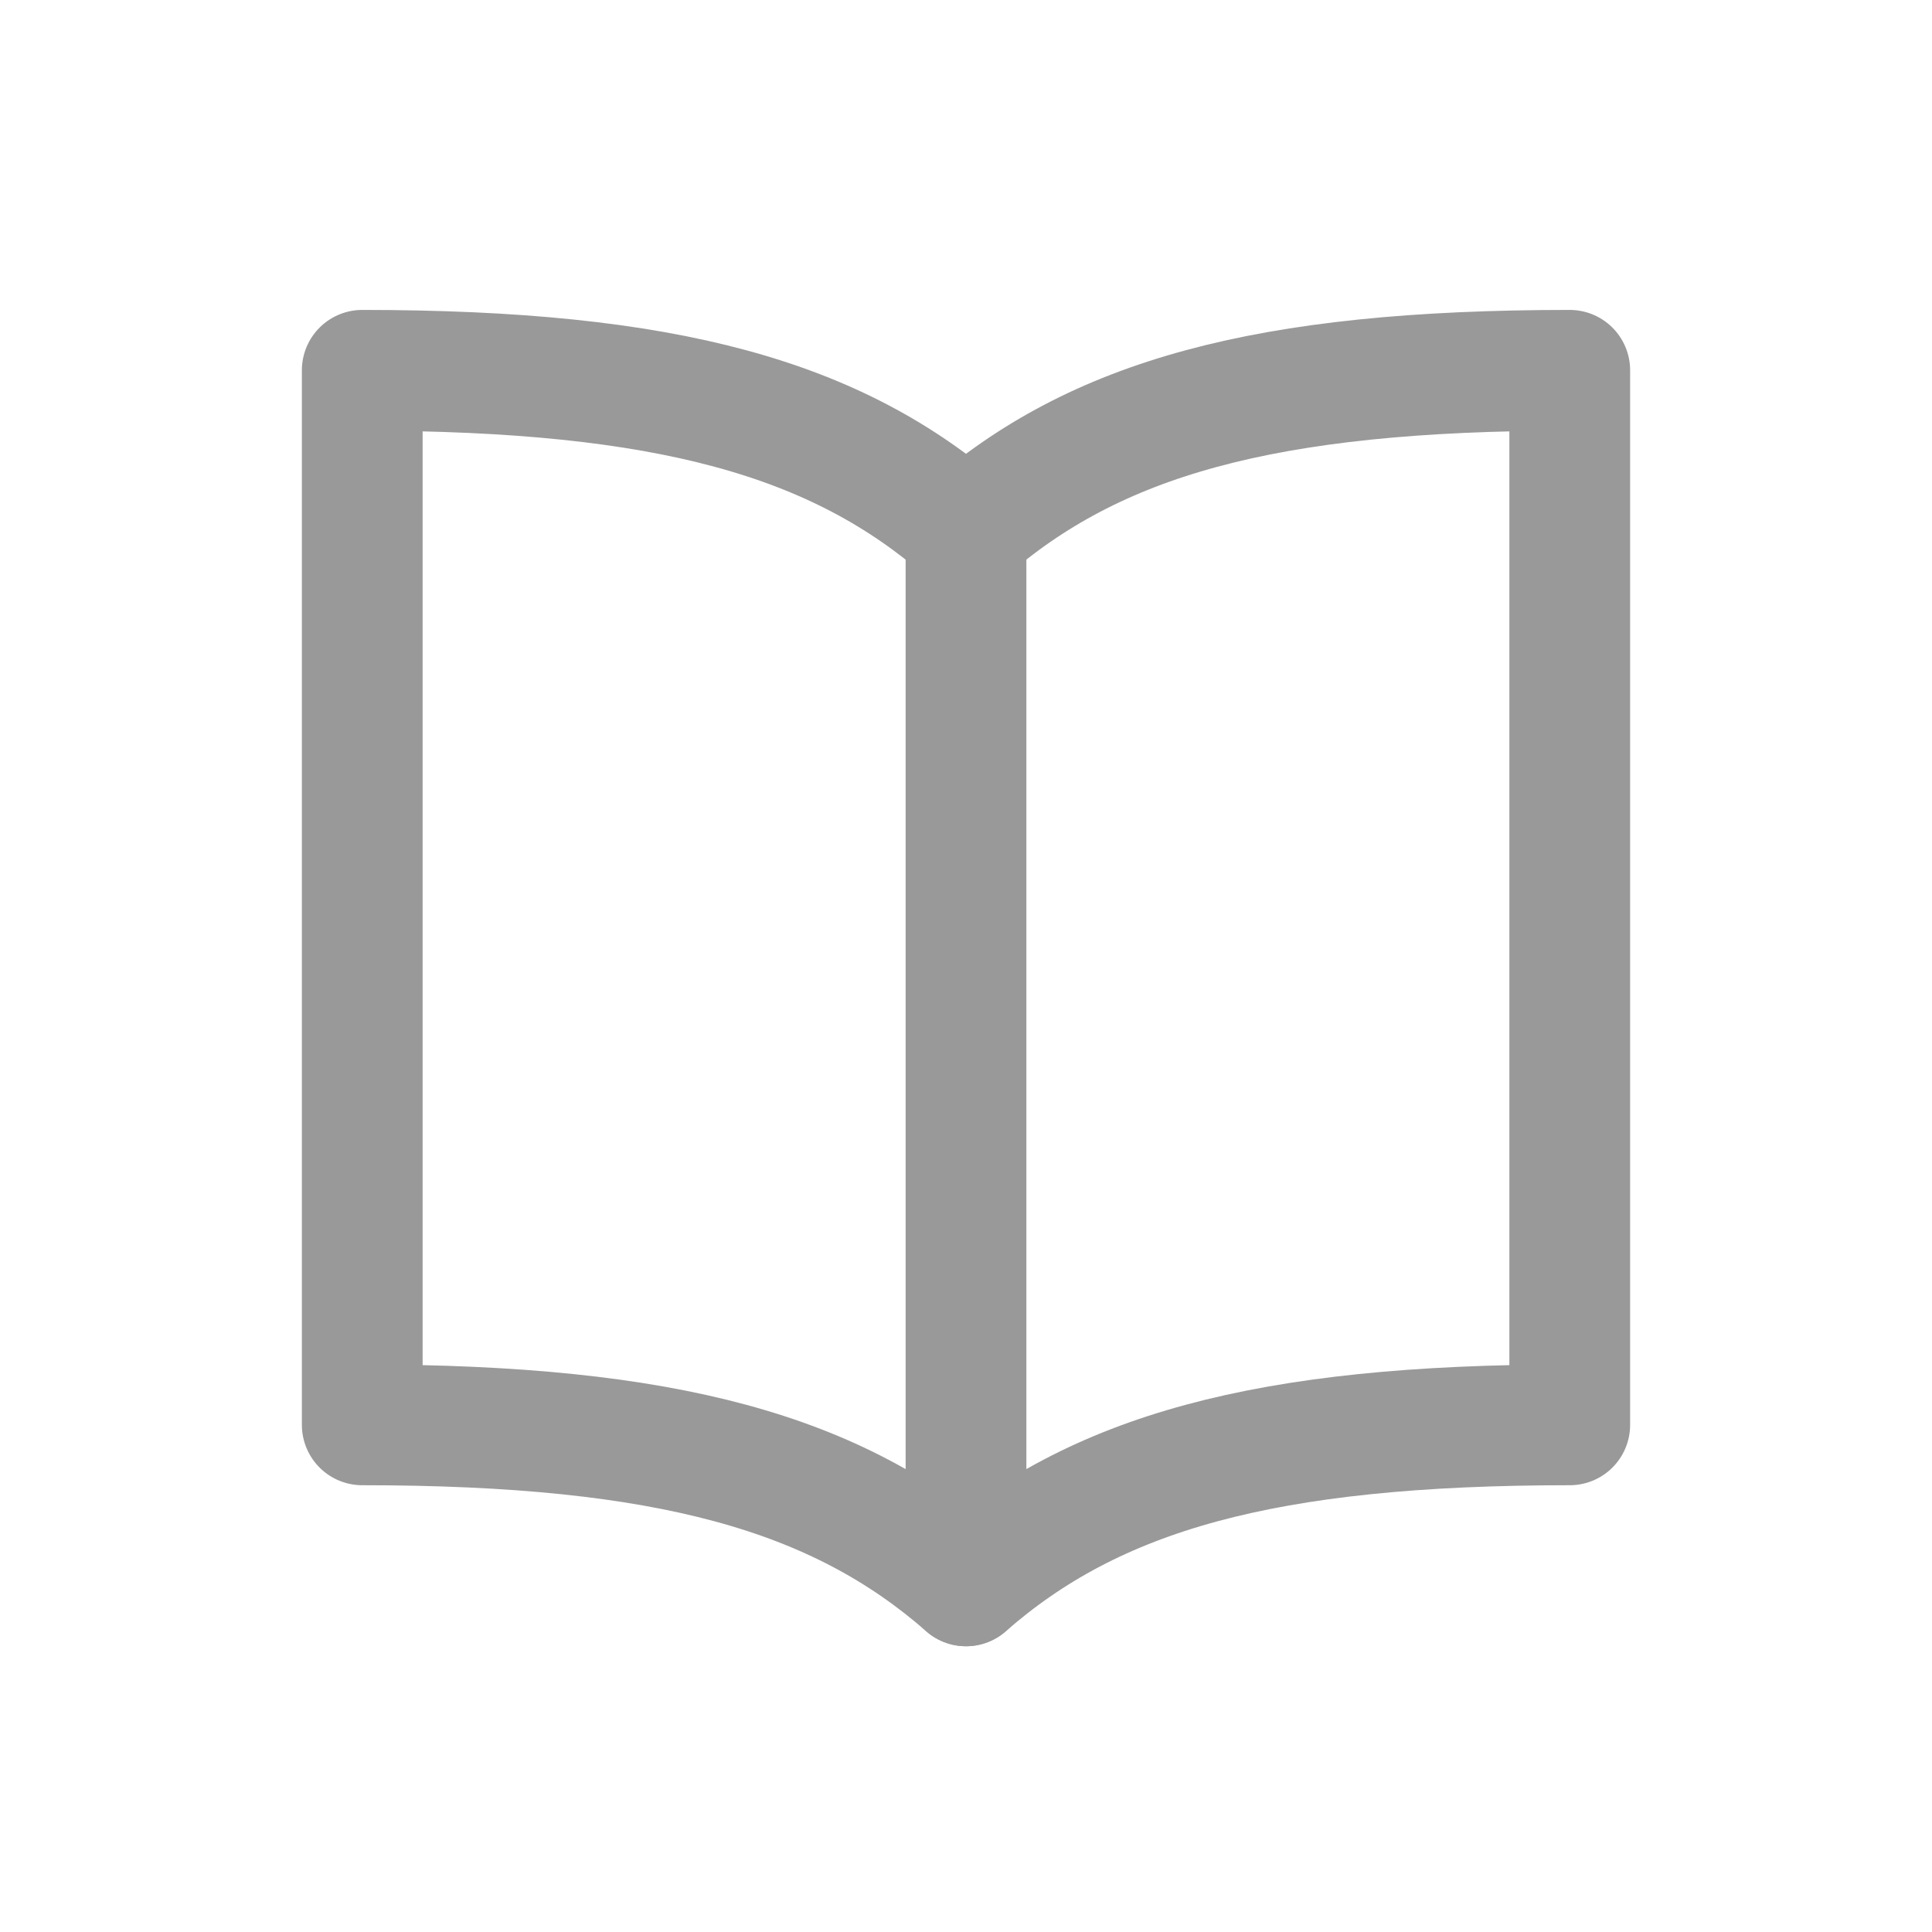
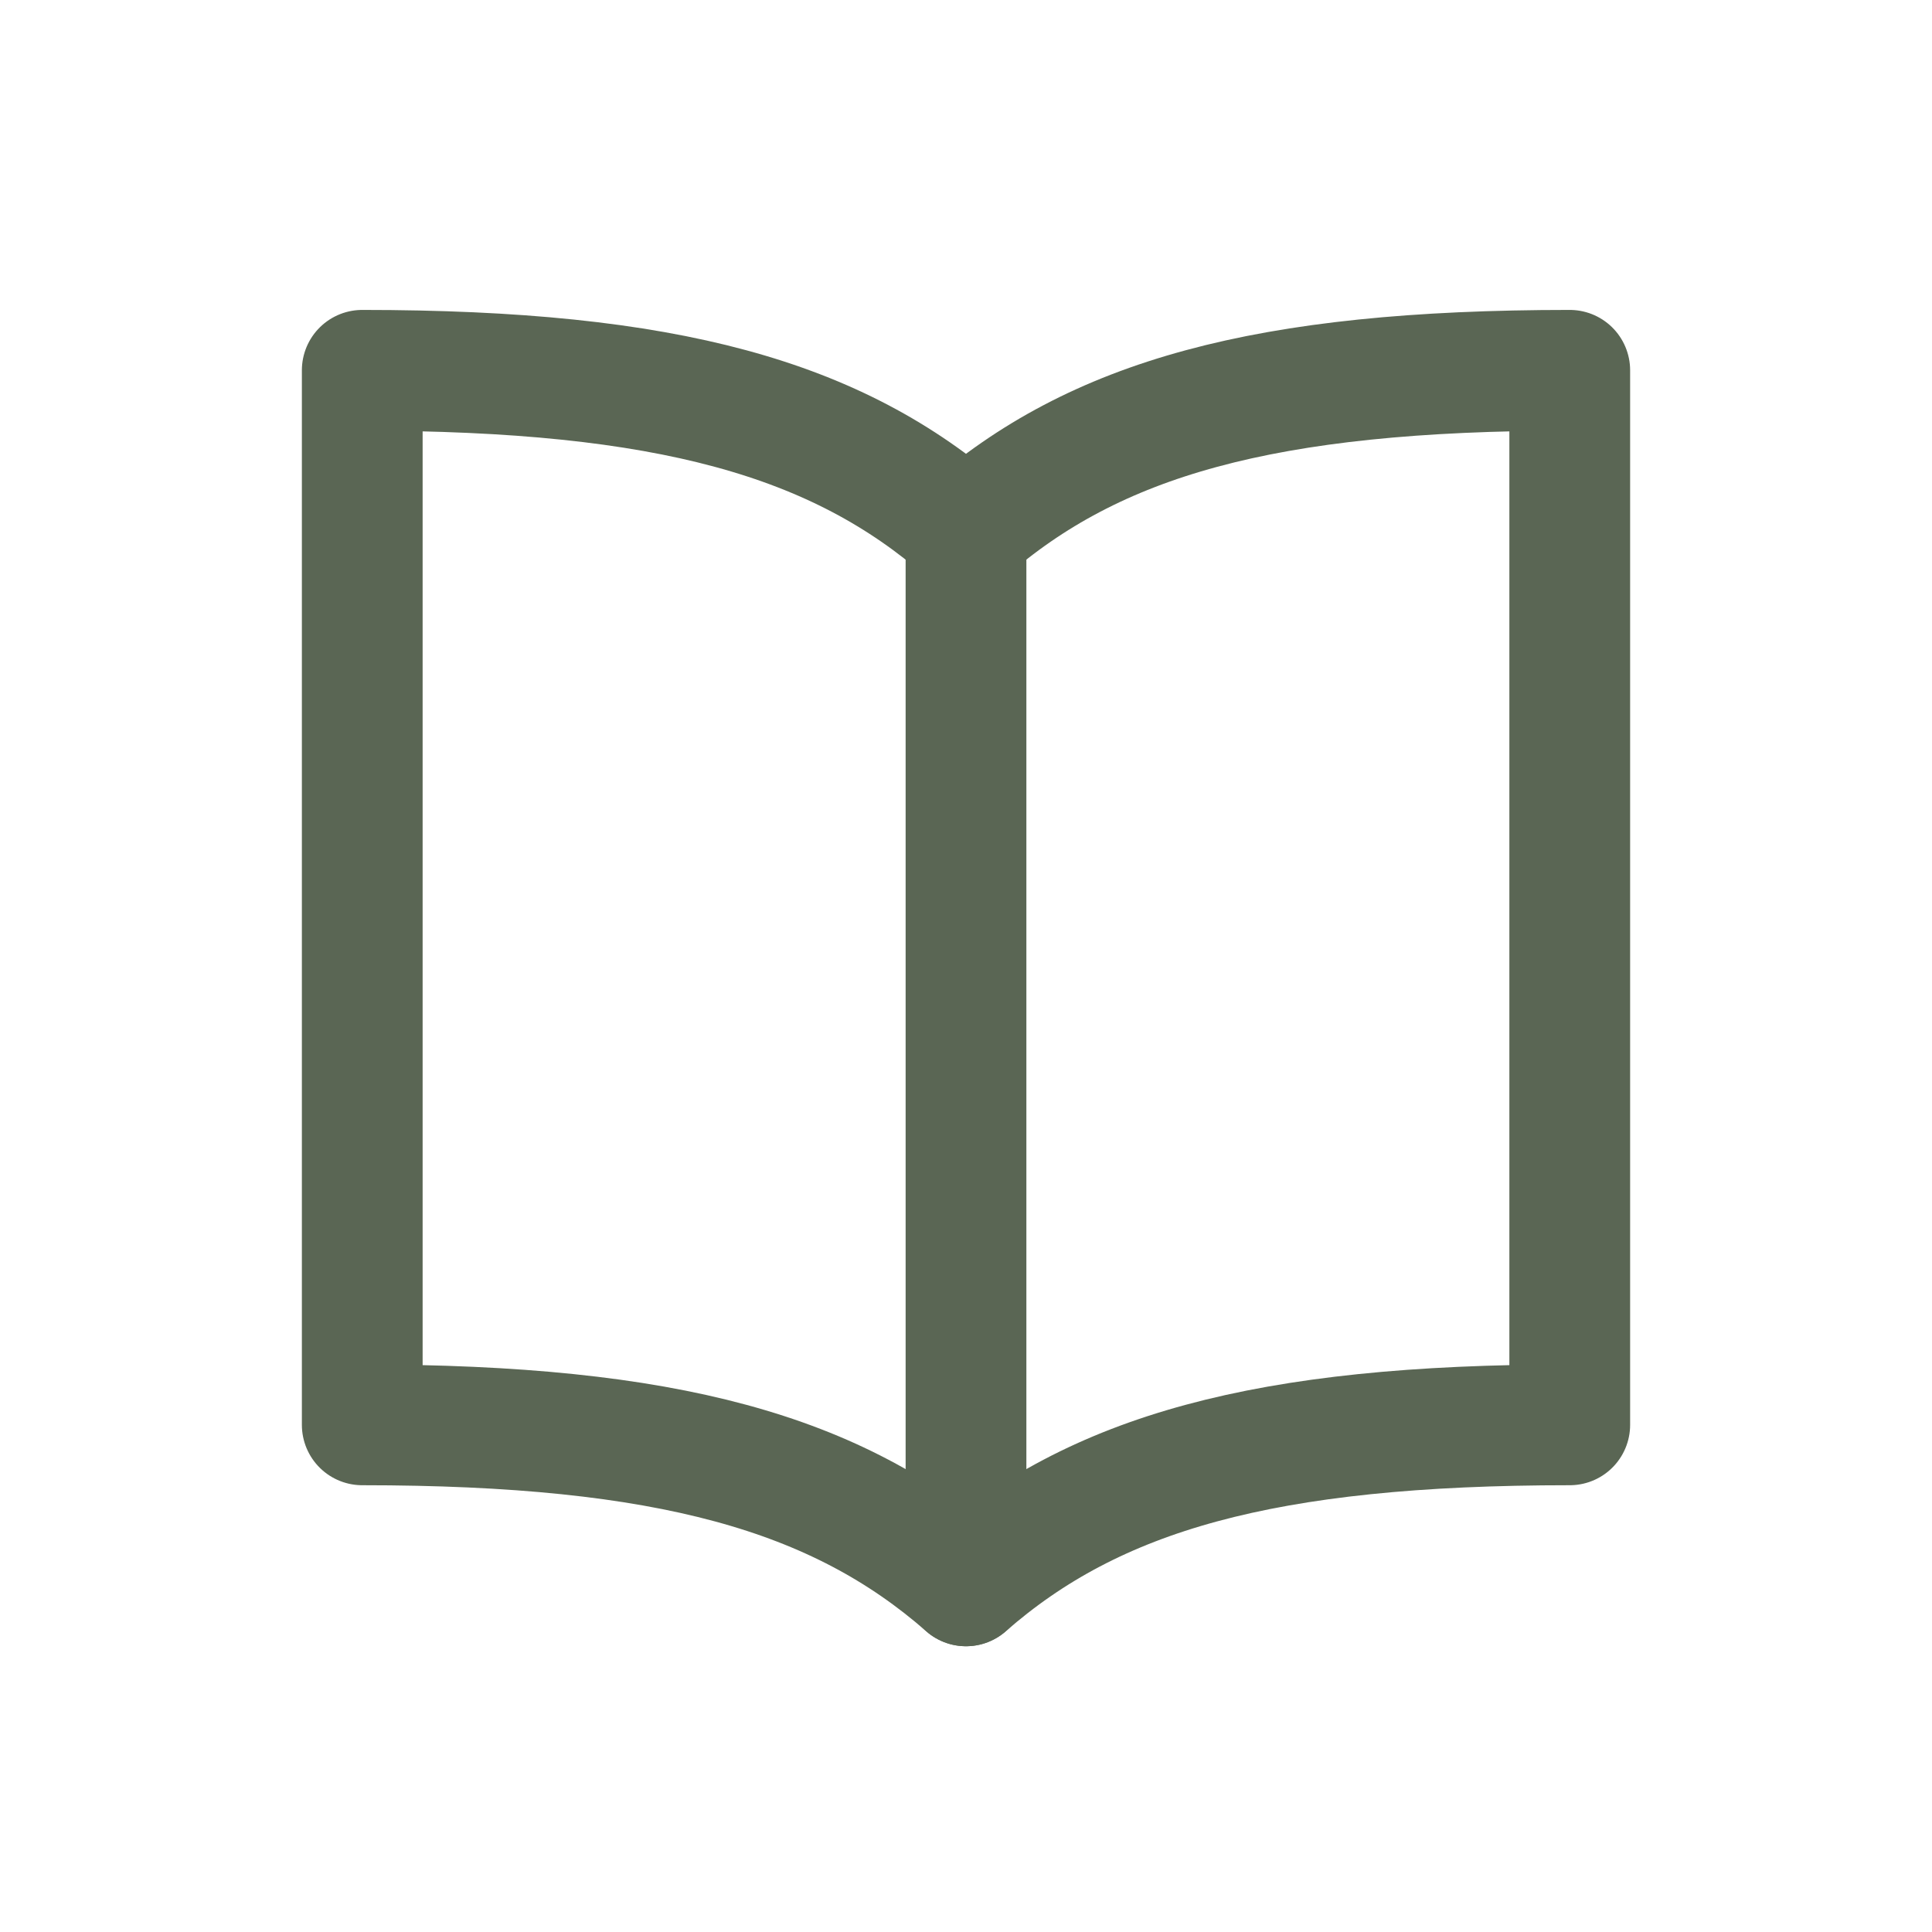
- <svg xmlns="http://www.w3.org/2000/svg" viewBox="0 0 24 24" fill="none" stroke="#999999" stroke-width="1.5" stroke-linecap="round" stroke-linejoin="round">
+ <svg xmlns="http://www.w3.org/2000/svg" viewBox="0 0 24 24" fill="none" stroke="#5A6654" stroke-width="1.5" stroke-linecap="round" stroke-linejoin="round">
  <path d="M12 6.6C10.4 5.2 8.3 4.6 4.5 4.6v13.1c3.8 0 5.9.6 7.5 2 1.6-1.4 3.7-2 7.5-2V4.6c-3.8 0-5.9.6-7.5 2z" />
  <path d="M12 6.6v13.1" />
</svg>
